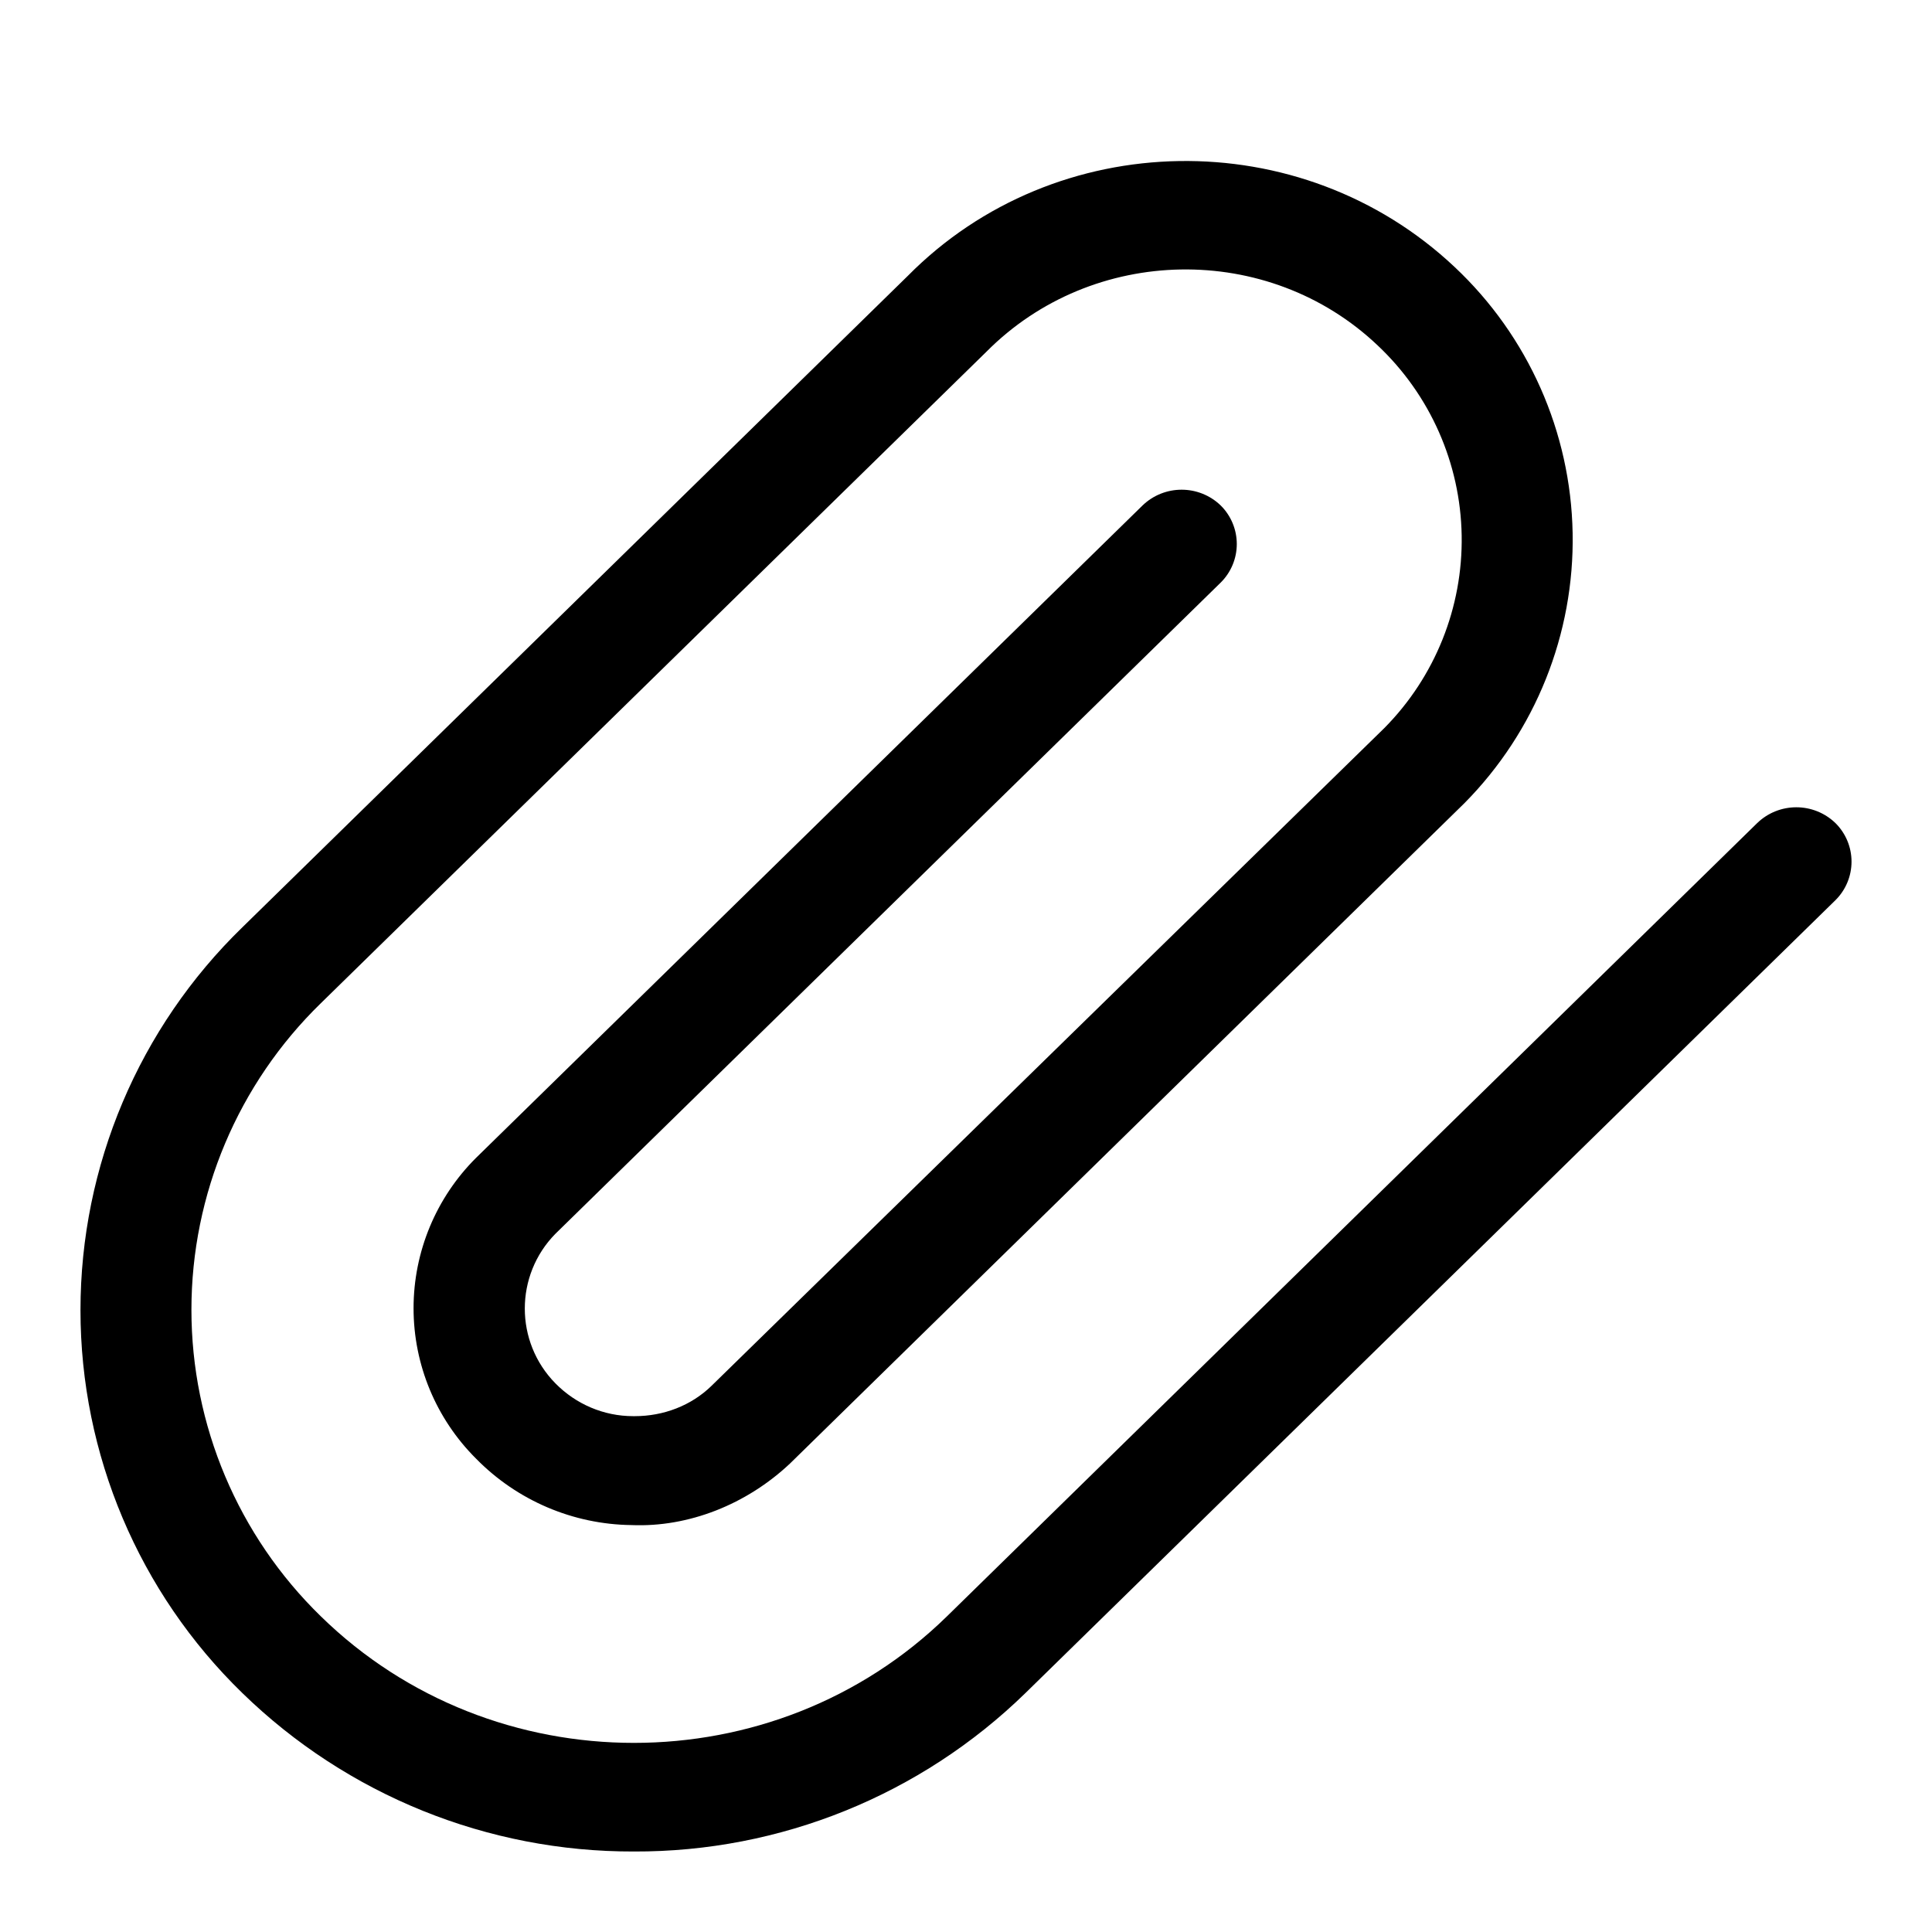
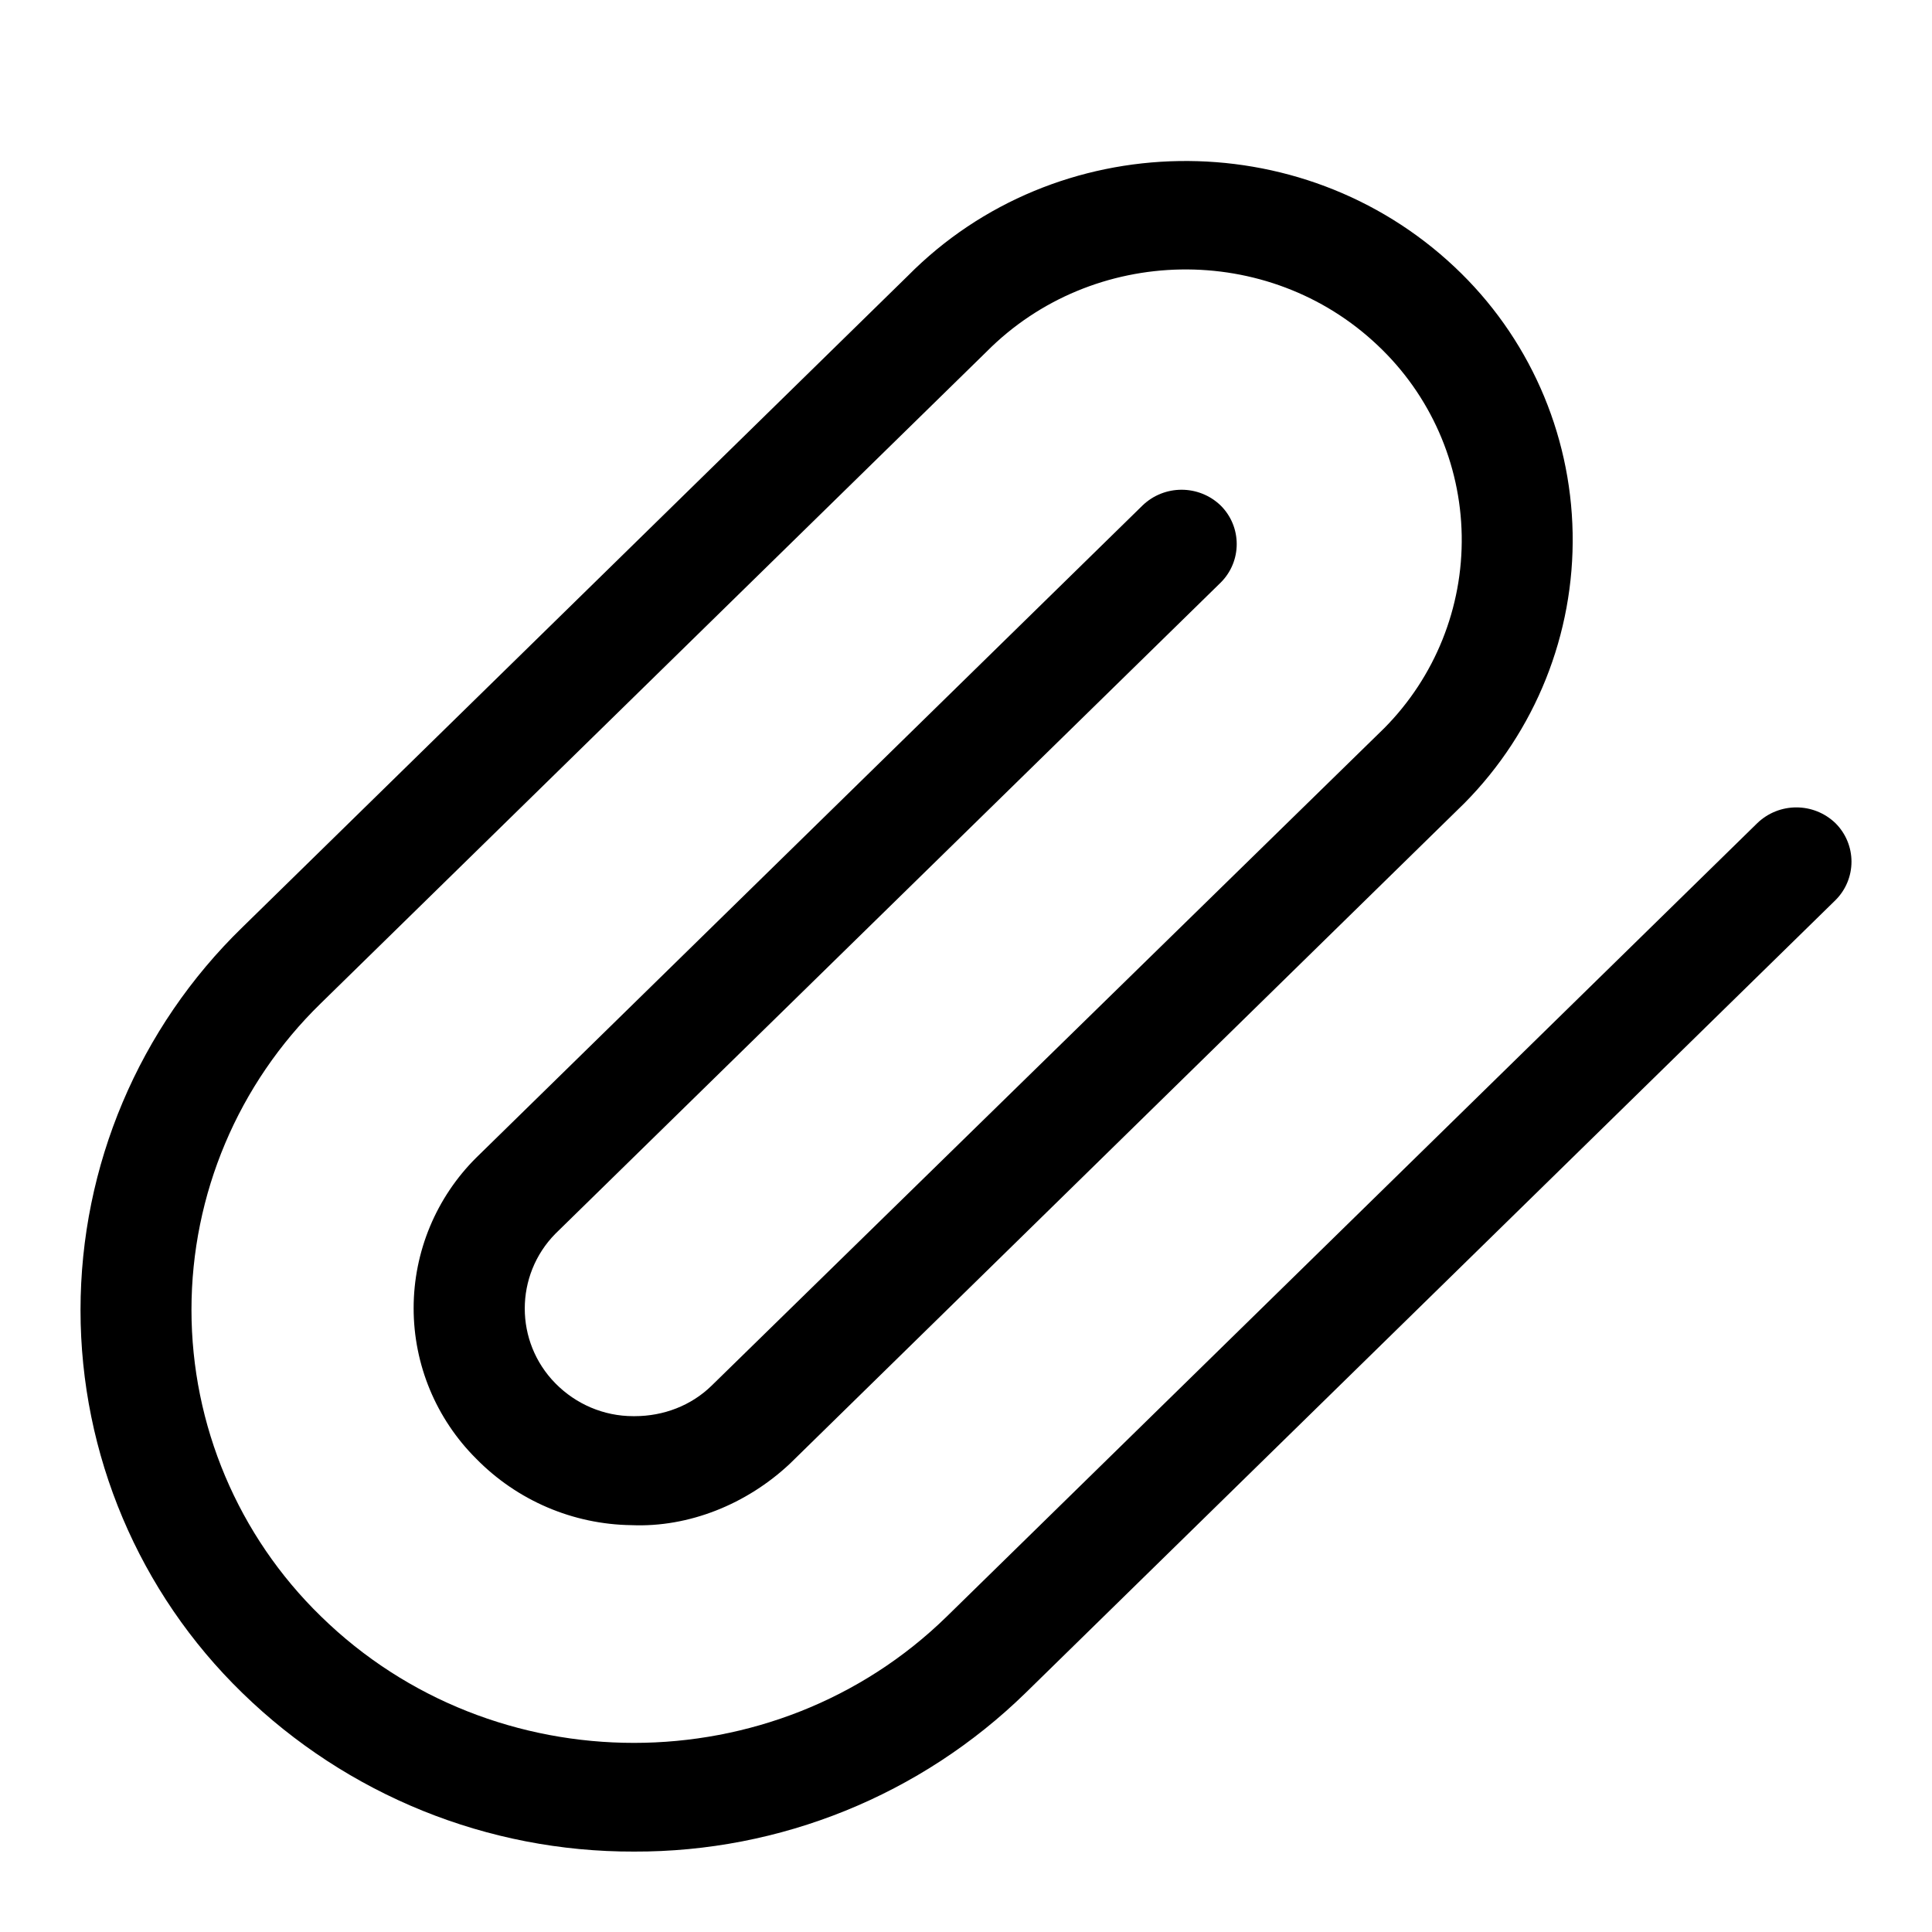
- <svg xmlns="http://www.w3.org/2000/svg" width="24" height="24" fill="none" viewBox="0 0 24 24">
-   <g clip-path="url(#a)">
-     <path fill="currentColor" d="M7.875 23a6.94 6.94 0 0 1-4.864-1.968 6.63 6.63 0 0 1 0-9.513l8.266-8.092c1.838-1.859 4.884-1.908 6.793-.11a4.65 4.65 0 0 1 .122 6.66L9.814 18.18c-.538.507-1.259.795-1.97.765a2.75 2.75 0 0 1-1.93-.825 2.636 2.636 0 0 1 0-3.737l8.277-8.102a.7.7 0 0 1 .975 0 .674.674 0 0 1 0 .954L6.9 15.326a1.325 1.325 0 0 0 0 1.859c.254.258.599.407.965.407h.02c.355 0 .7-.129.954-.377l8.358-8.171a3.32 3.32 0 0 0-.082-4.752c-1.36-1.292-3.544-1.253-4.864.08l-8.266 8.091a5.314 5.314 0 0 0 0 7.615c2.143 2.097 5.636 2.097 7.779 0l10.063-9.852a.7.7 0 0 1 .975 0 .674.674 0 0 1 0 .955l-10.063 9.85A6.93 6.93 0 0 1 7.875 23" />
-   </g>
-   <defs>
-     <clipPath id="a">
-       <path fill="currentColor" d="M0 0h24v24H0z" />
-     </clipPath>
-   </defs>
+ <svg xmlns="http://www.w3.org/2000/svg" fill="currentColor" viewBox="0 0 24 24">
+   <path fill="currentColor" d="M11.277 3.427c1.838-1.859 4.884-1.908 6.793-.11a4.65 4.65 0 0 1 .122 6.66L9.815 18.18c-.538.507-1.26.796-1.97.766a2.75 2.75 0 0 1-1.93-.826 2.637 2.637 0 0 1 0-3.738l8.276-8.101a.7.7 0 0 1 .974 0 .675.675 0 0 1 0 .955L6.9 15.325a1.325 1.325 0 0 0 0 1.86c.254.258.6.407.965.407h.02c.356 0 .7-.13.954-.378l8.358-8.17a3.32 3.32 0 0 0-.081-4.752c-1.361-1.292-3.544-1.253-4.864.08l-8.266 8.091a5.313 5.313 0 0 0 0 7.615c2.142 2.097 5.636 2.097 7.778 0l10.064-9.851a.7.7 0 0 1 .974 0 .674.674 0 0 1 0 .954l-10.063 9.85a6.93 6.93 0 0 1-4.864 1.97 6.94 6.94 0 0 1-4.864-1.97 6.63 6.63 0 0 1 0-9.512z" />
</svg>
